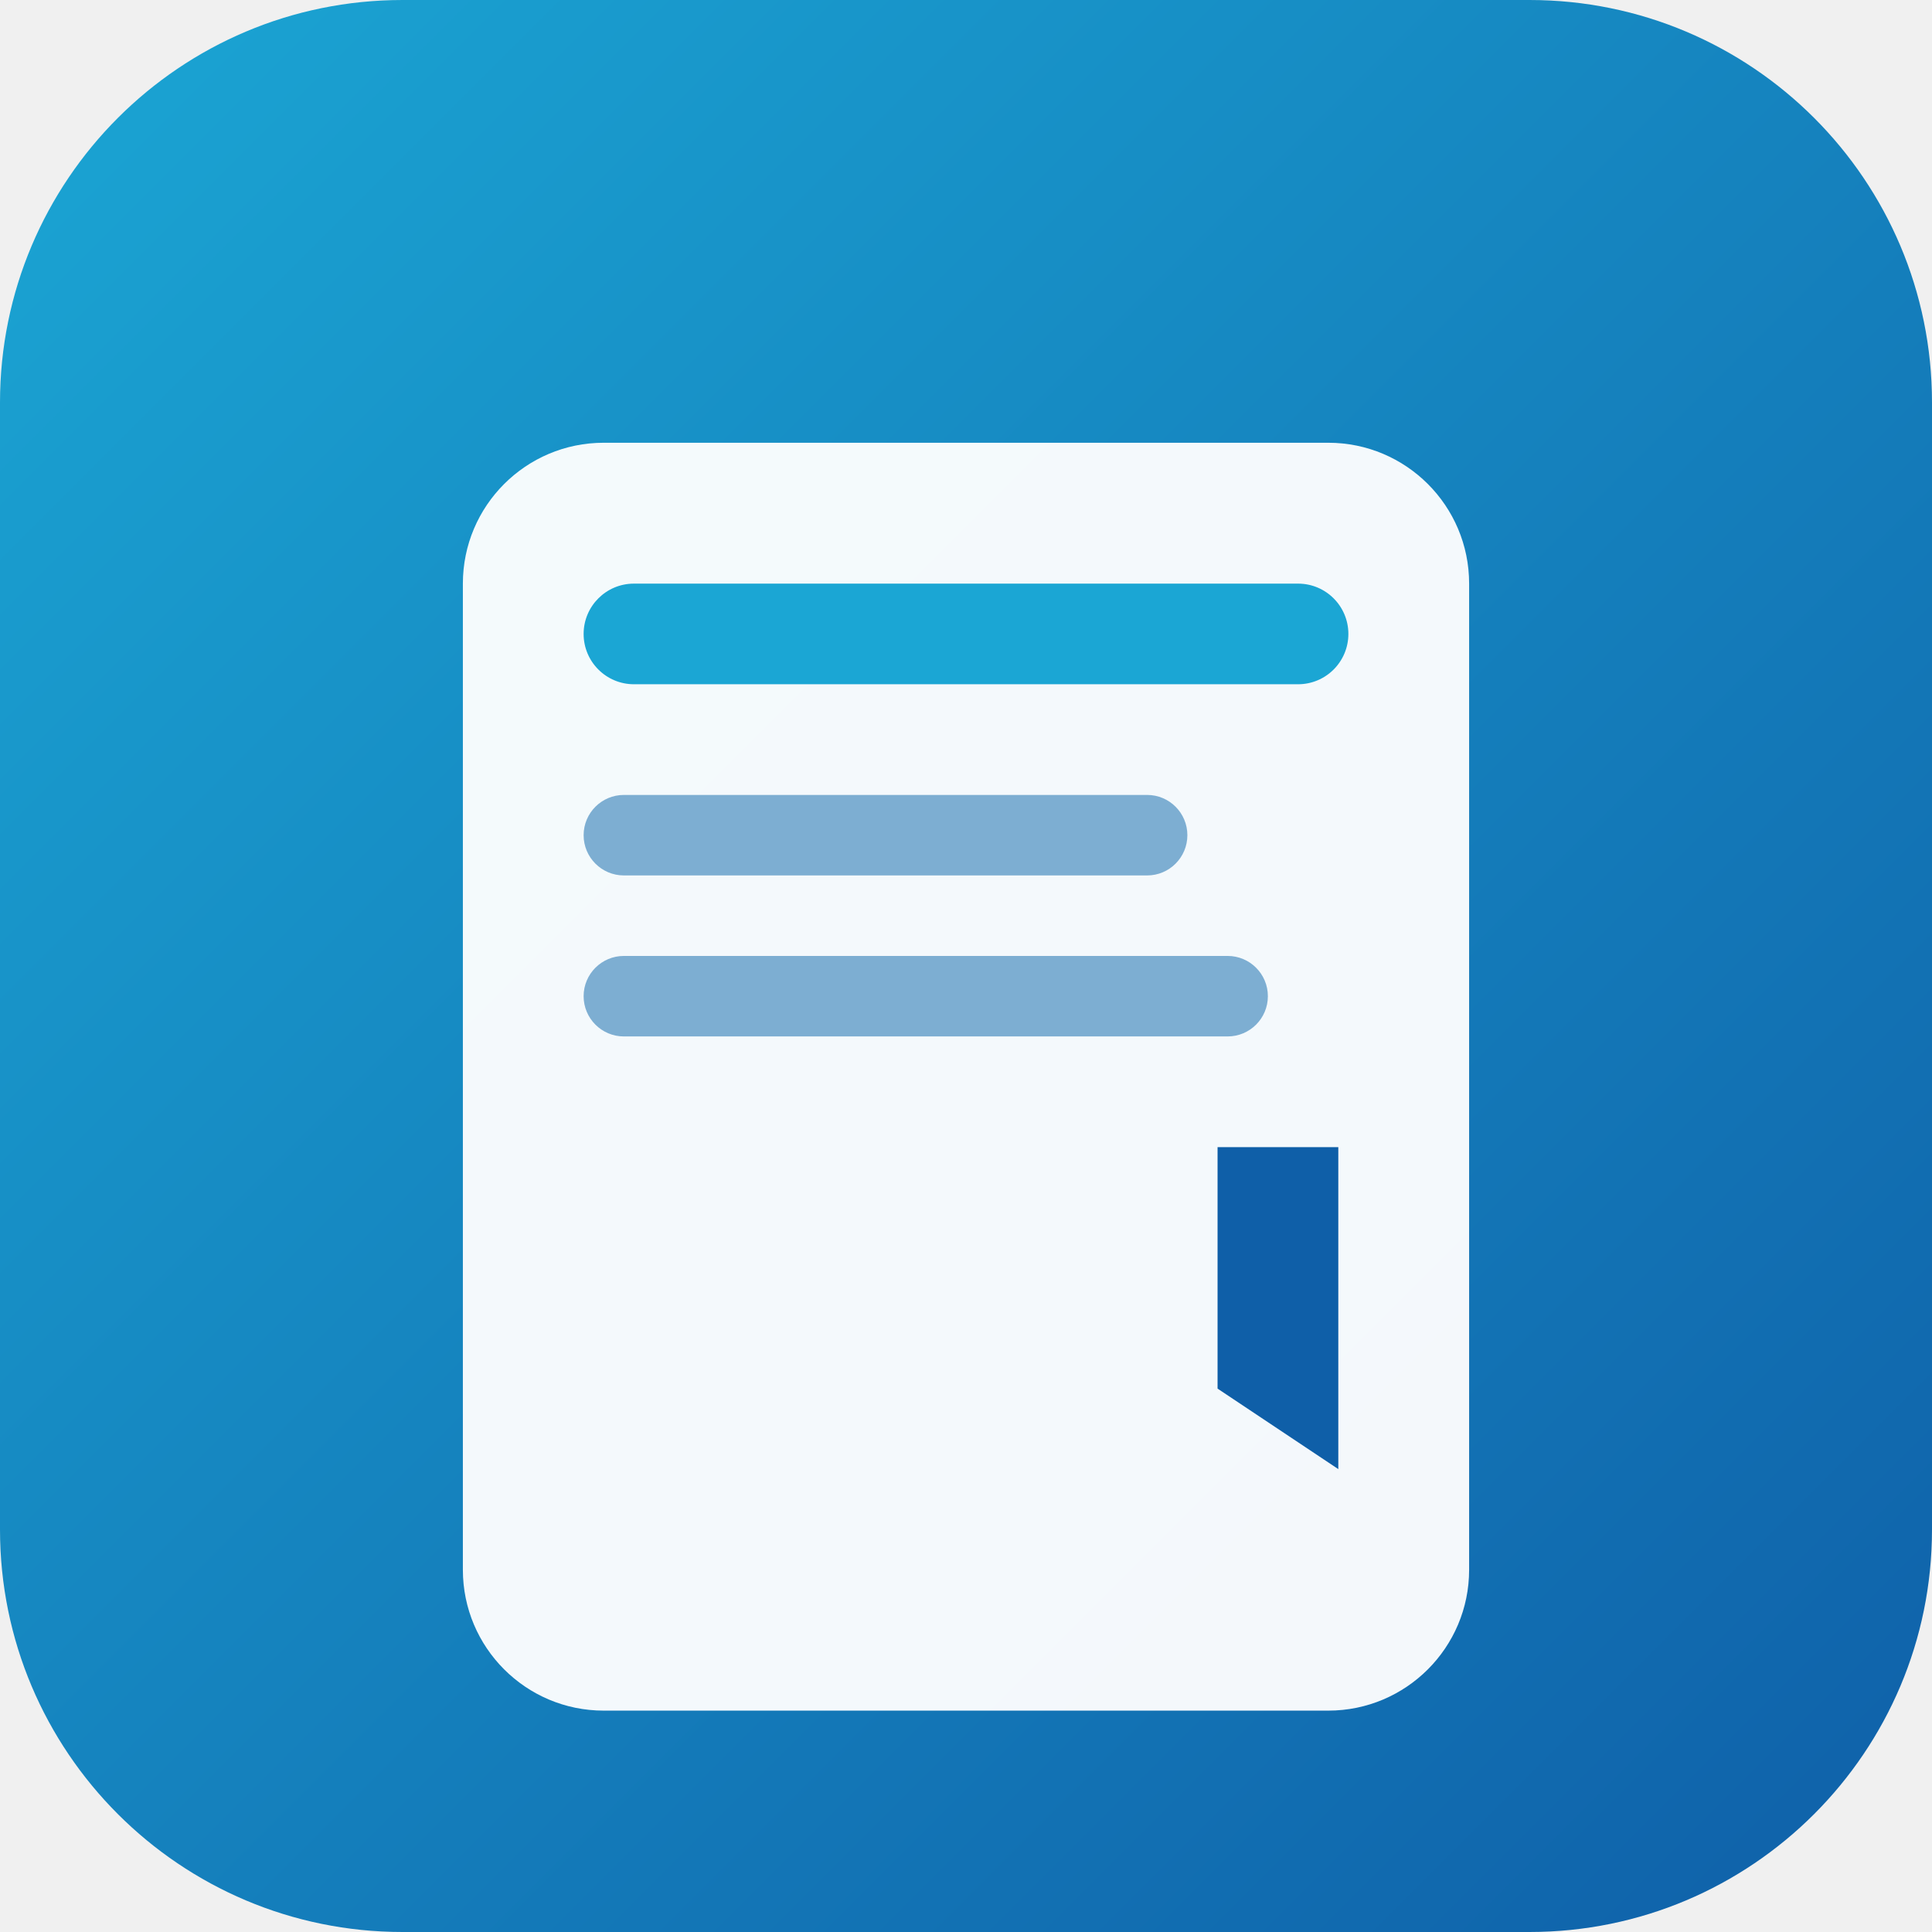
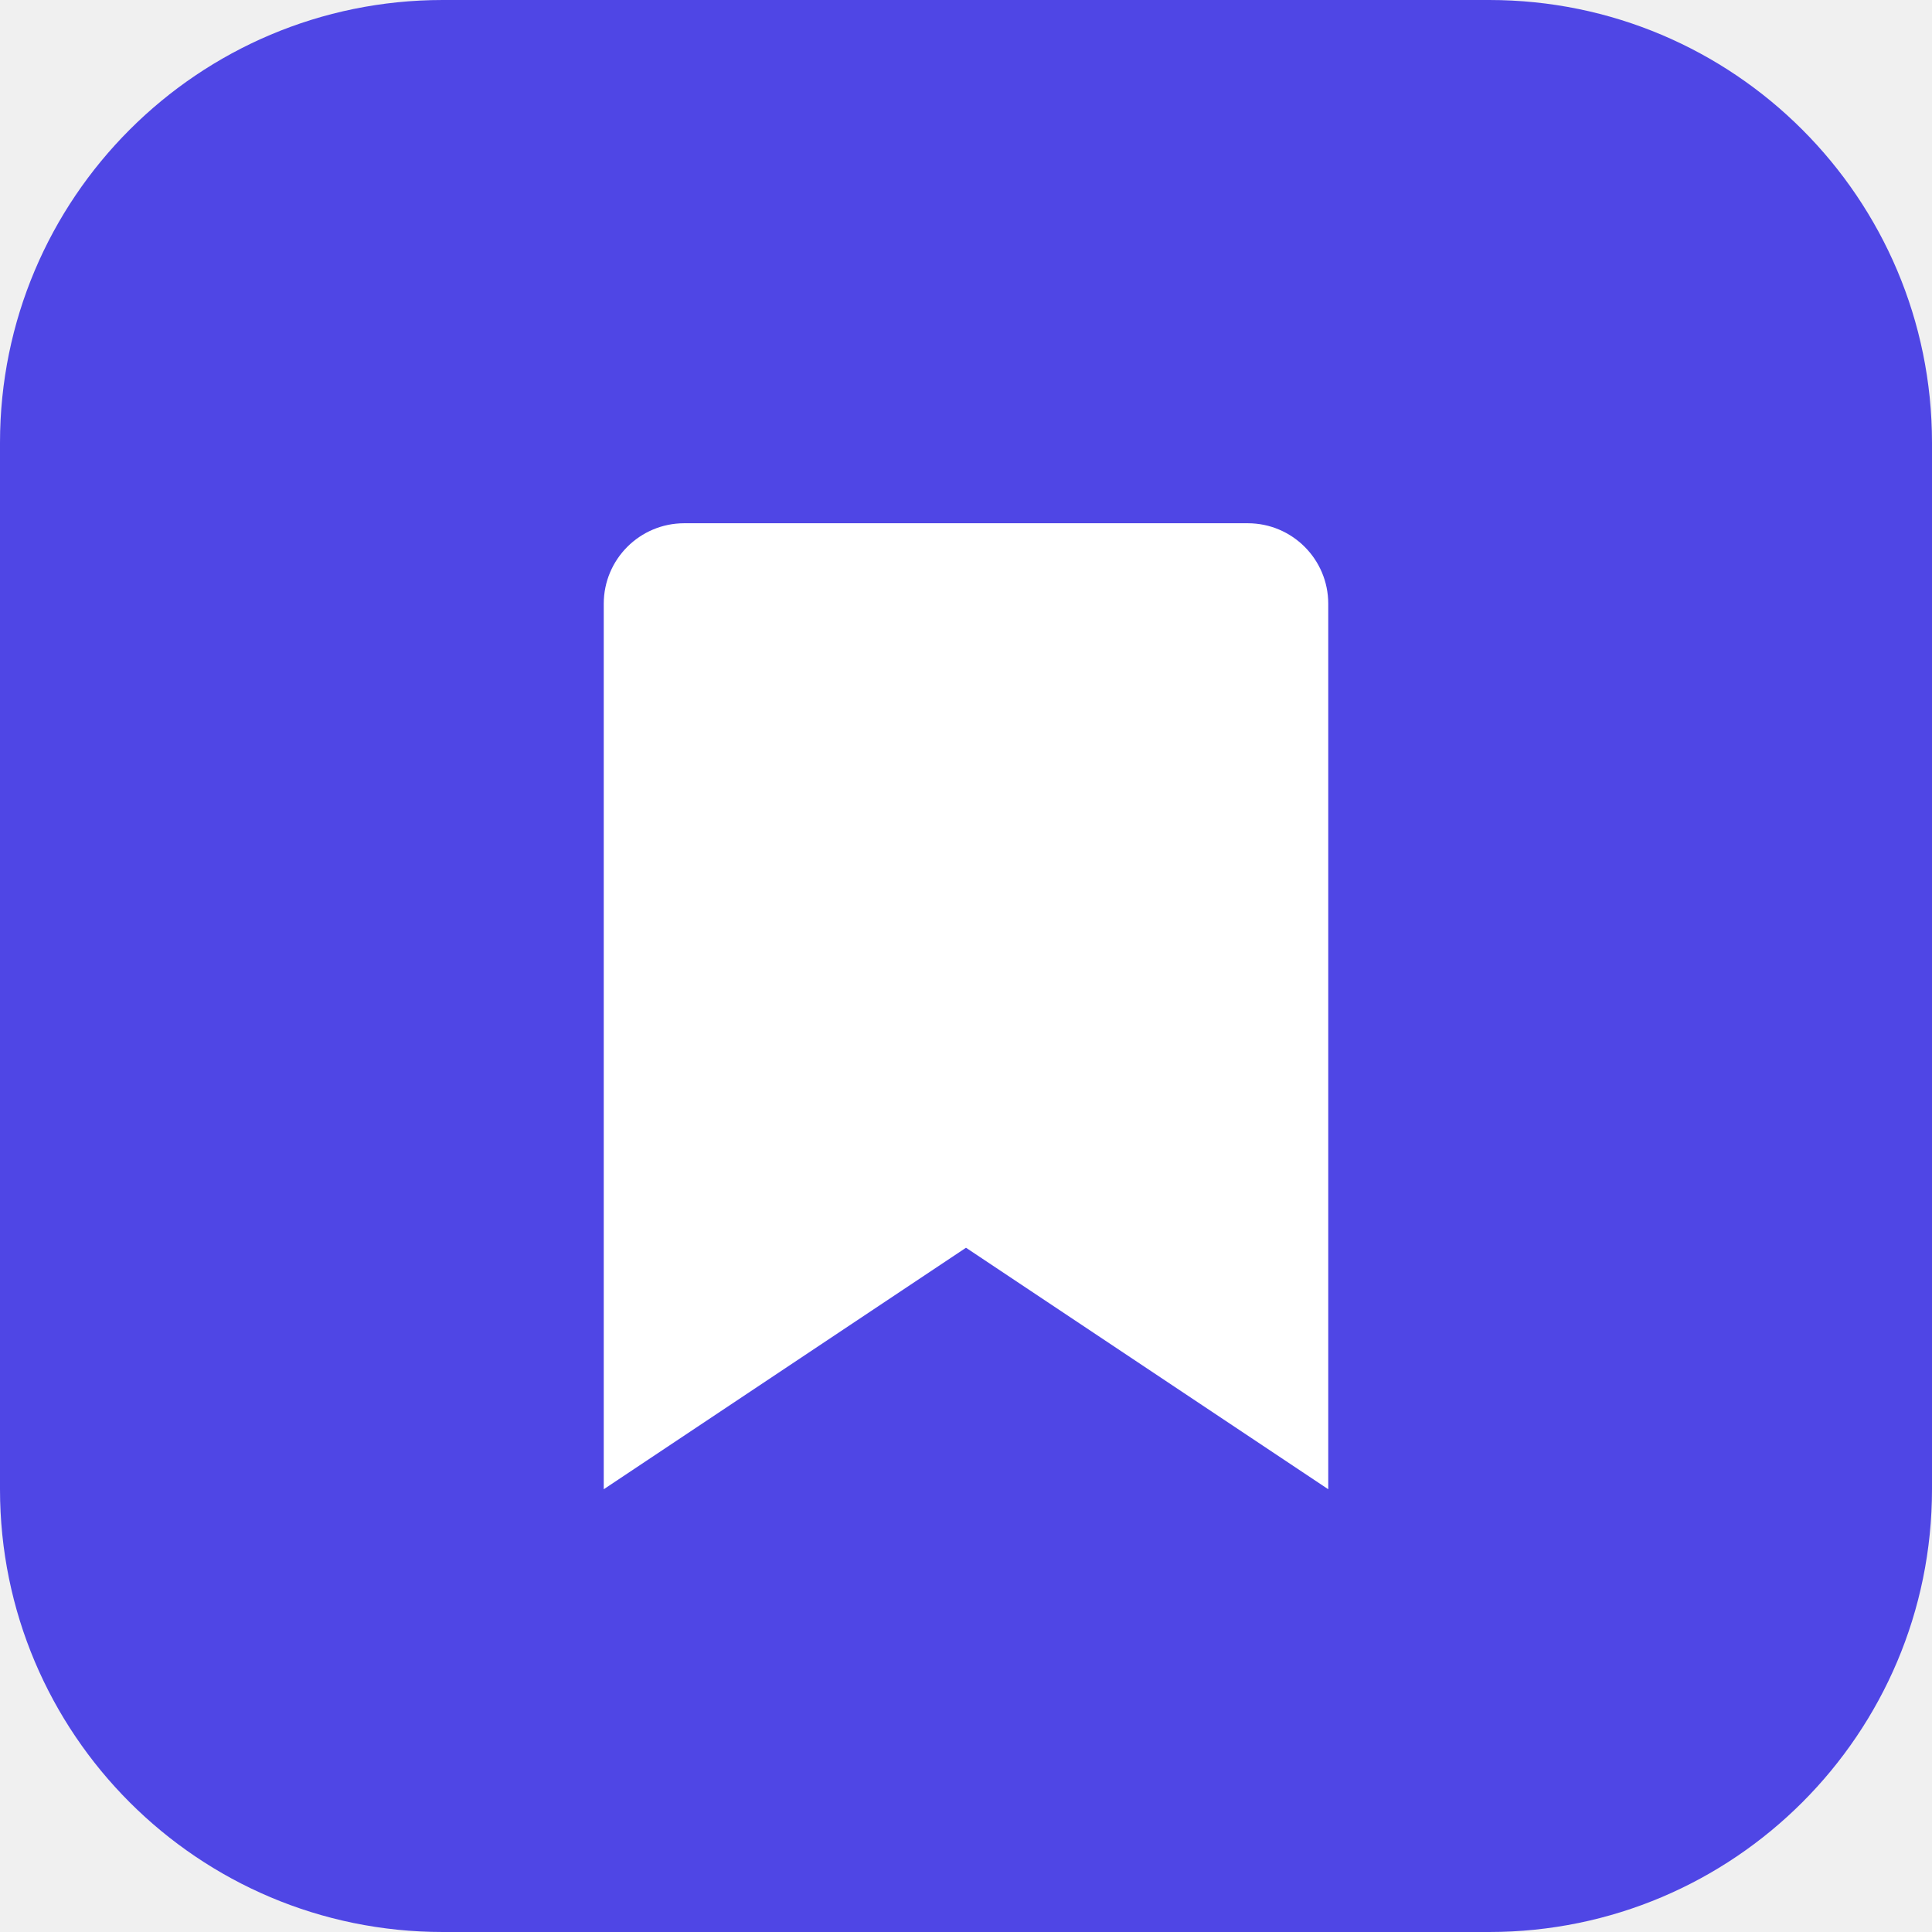
- <svg xmlns="http://www.w3.org/2000/svg" width="192" height="192" viewBox="0 0 192 192">
-   <defs>
-     <linearGradient id="g" x1="0" y1="0" x2="1" y2="1">
-       <stop offset="0%" stop-color="#1ba6d4" />
-       <stop offset="100%" stop-color="#0f5fa8" />
-     </linearGradient>
-   </defs>
-   <rect x="0" y="0" width="192" height="192" rx="40" fill="url(#g)" />
-   <rect x="46" y="44" width="100" height="126" rx="14" fill="#ffffff" opacity="0.95" />
-   <rect x="58" y="58" width="76" height="10" rx="5" fill="#1ba6d4" />
-   <rect x="58" y="79" width="60" height="8" rx="4" fill="#7daed2" />
-   <rect x="58" y="95" width="68" height="8" rx="4" fill="#7daed2" />
-   <path d="M121 114 L133 114 L133 146 L121 138 Z" fill="#0f5fa8" />
+ <svg xmlns="http://www.w3.org/2000/svg" width="192" height="192" viewBox="0 0 192 192" role="img" aria-label="SocialSaver">
+   <rect width="192" height="192" rx="44" fill="#4F46E5" />
+   <path d="M68 52h56a8 8 0 0 1 8 8v88l-36-24-36 24V60a8 8 0 0 1 8-8z" fill="#ffffff" />
</svg>
